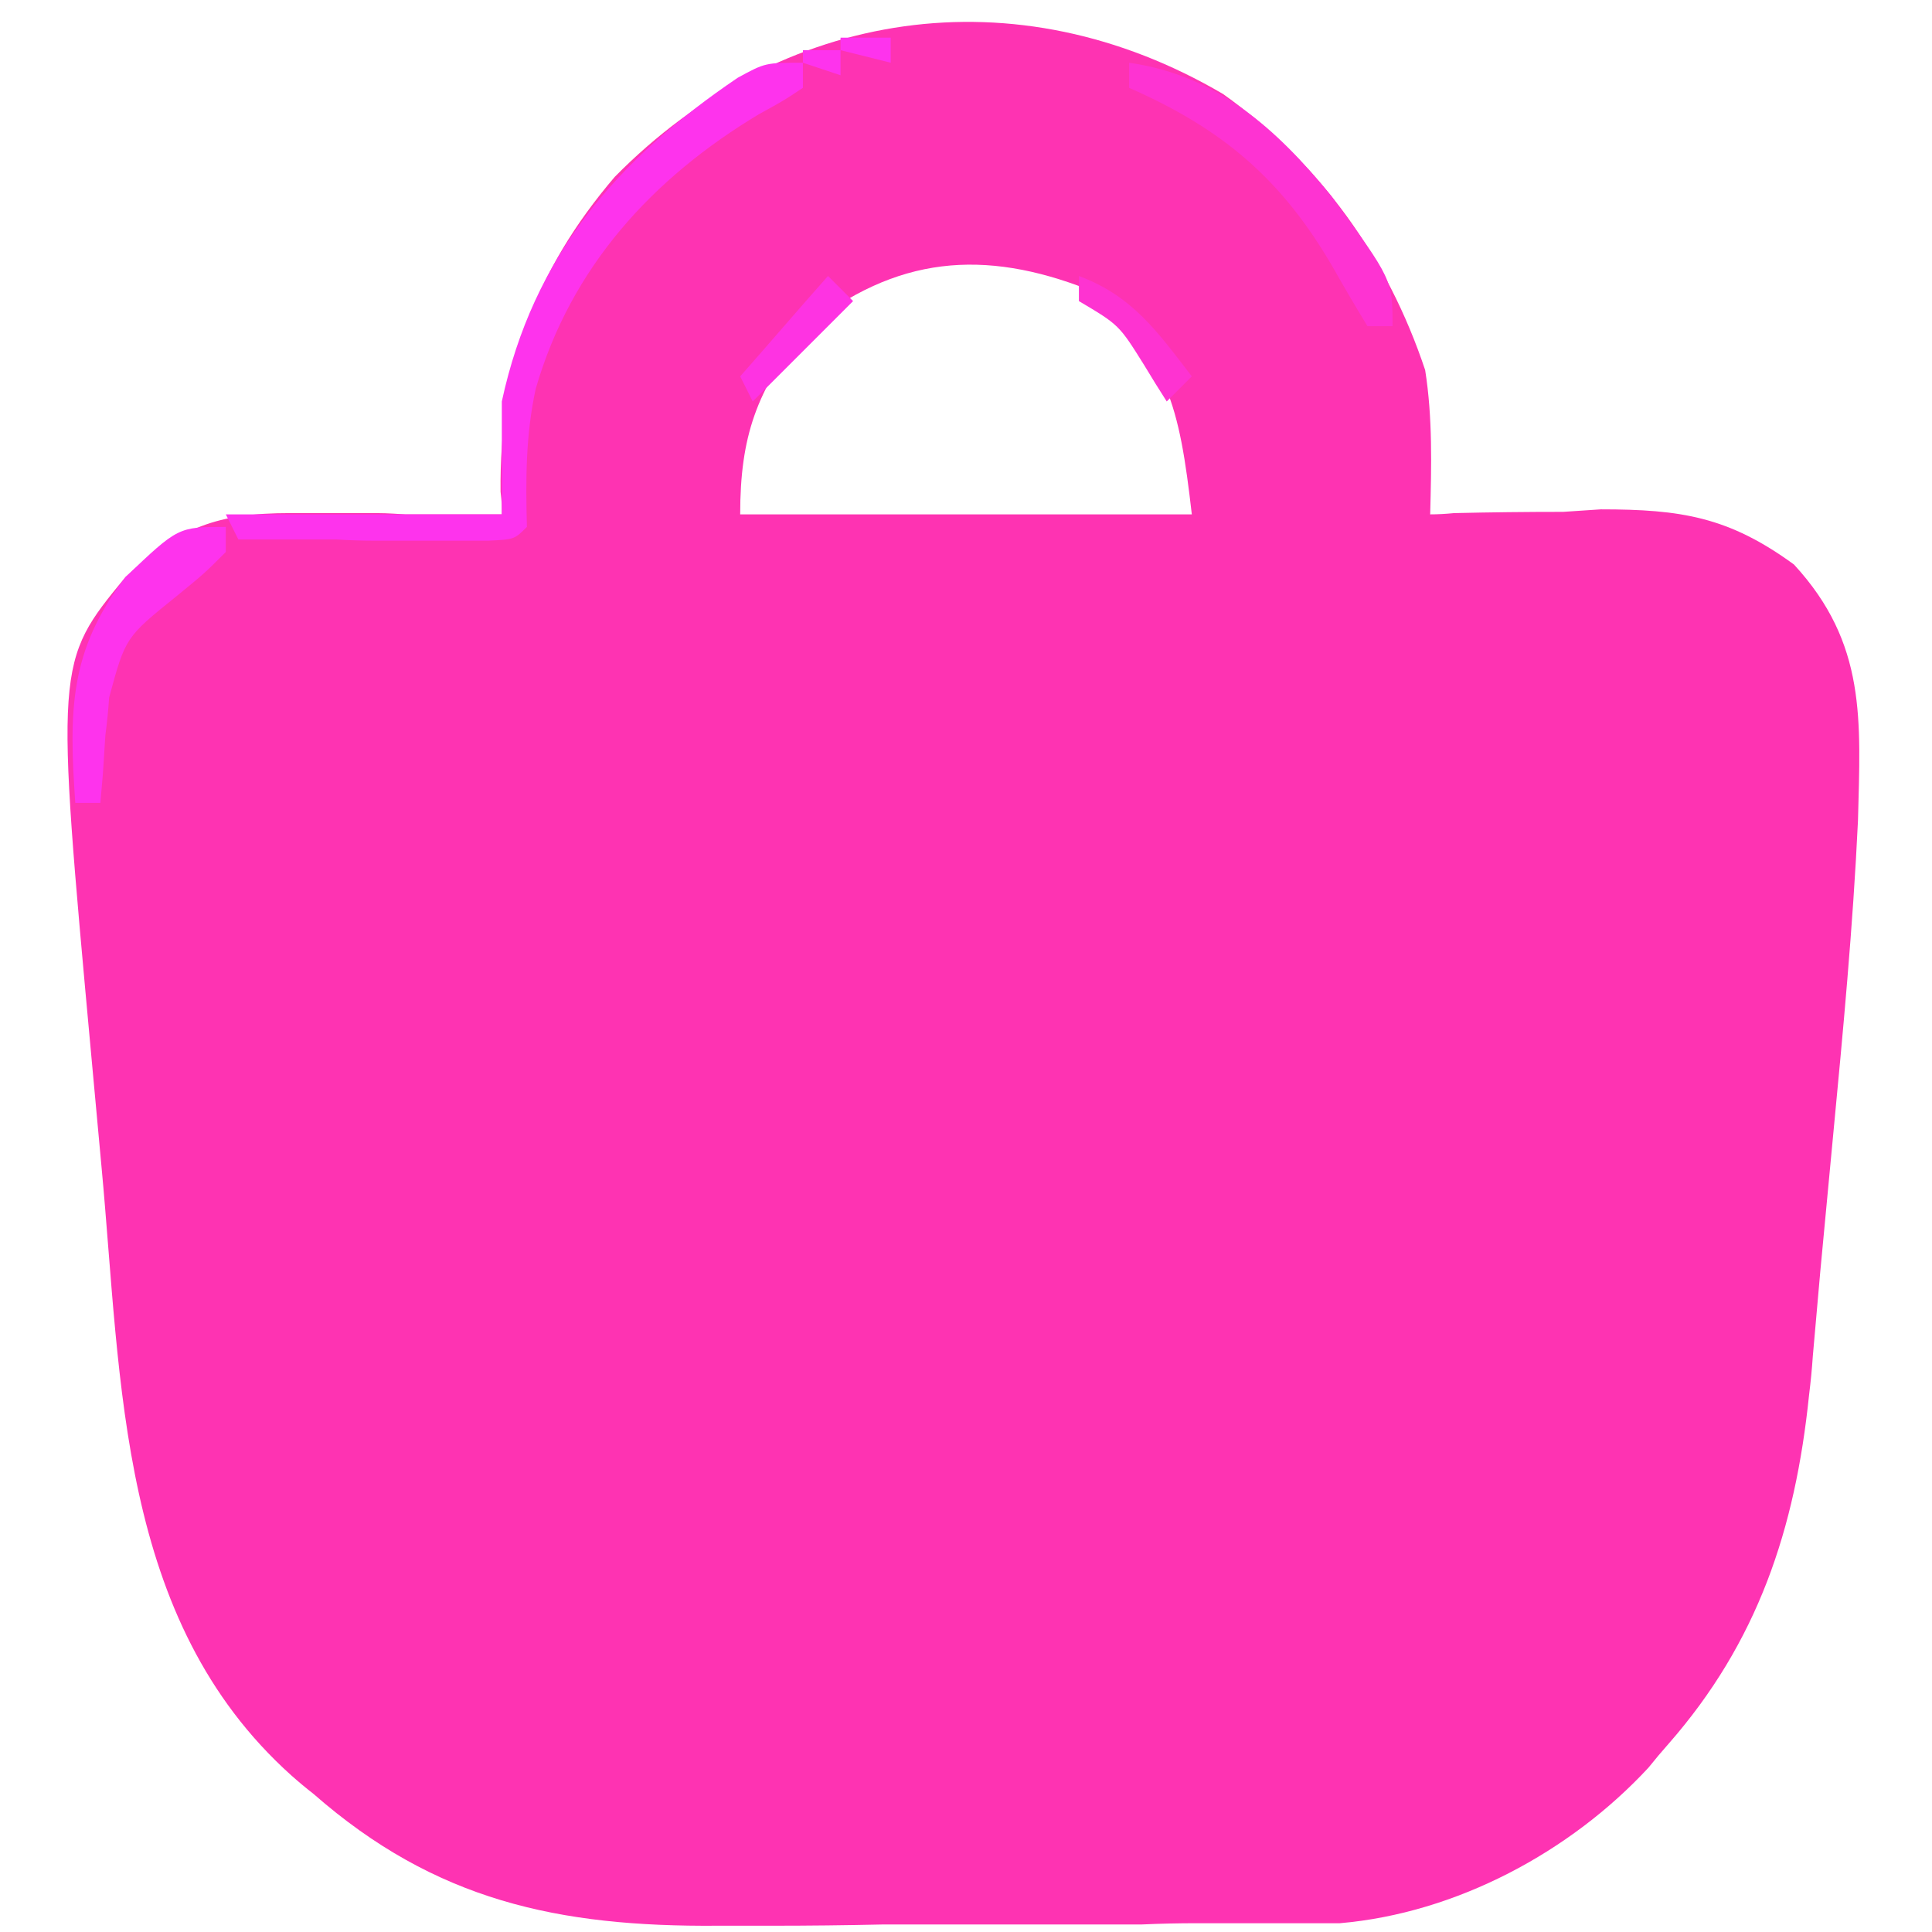
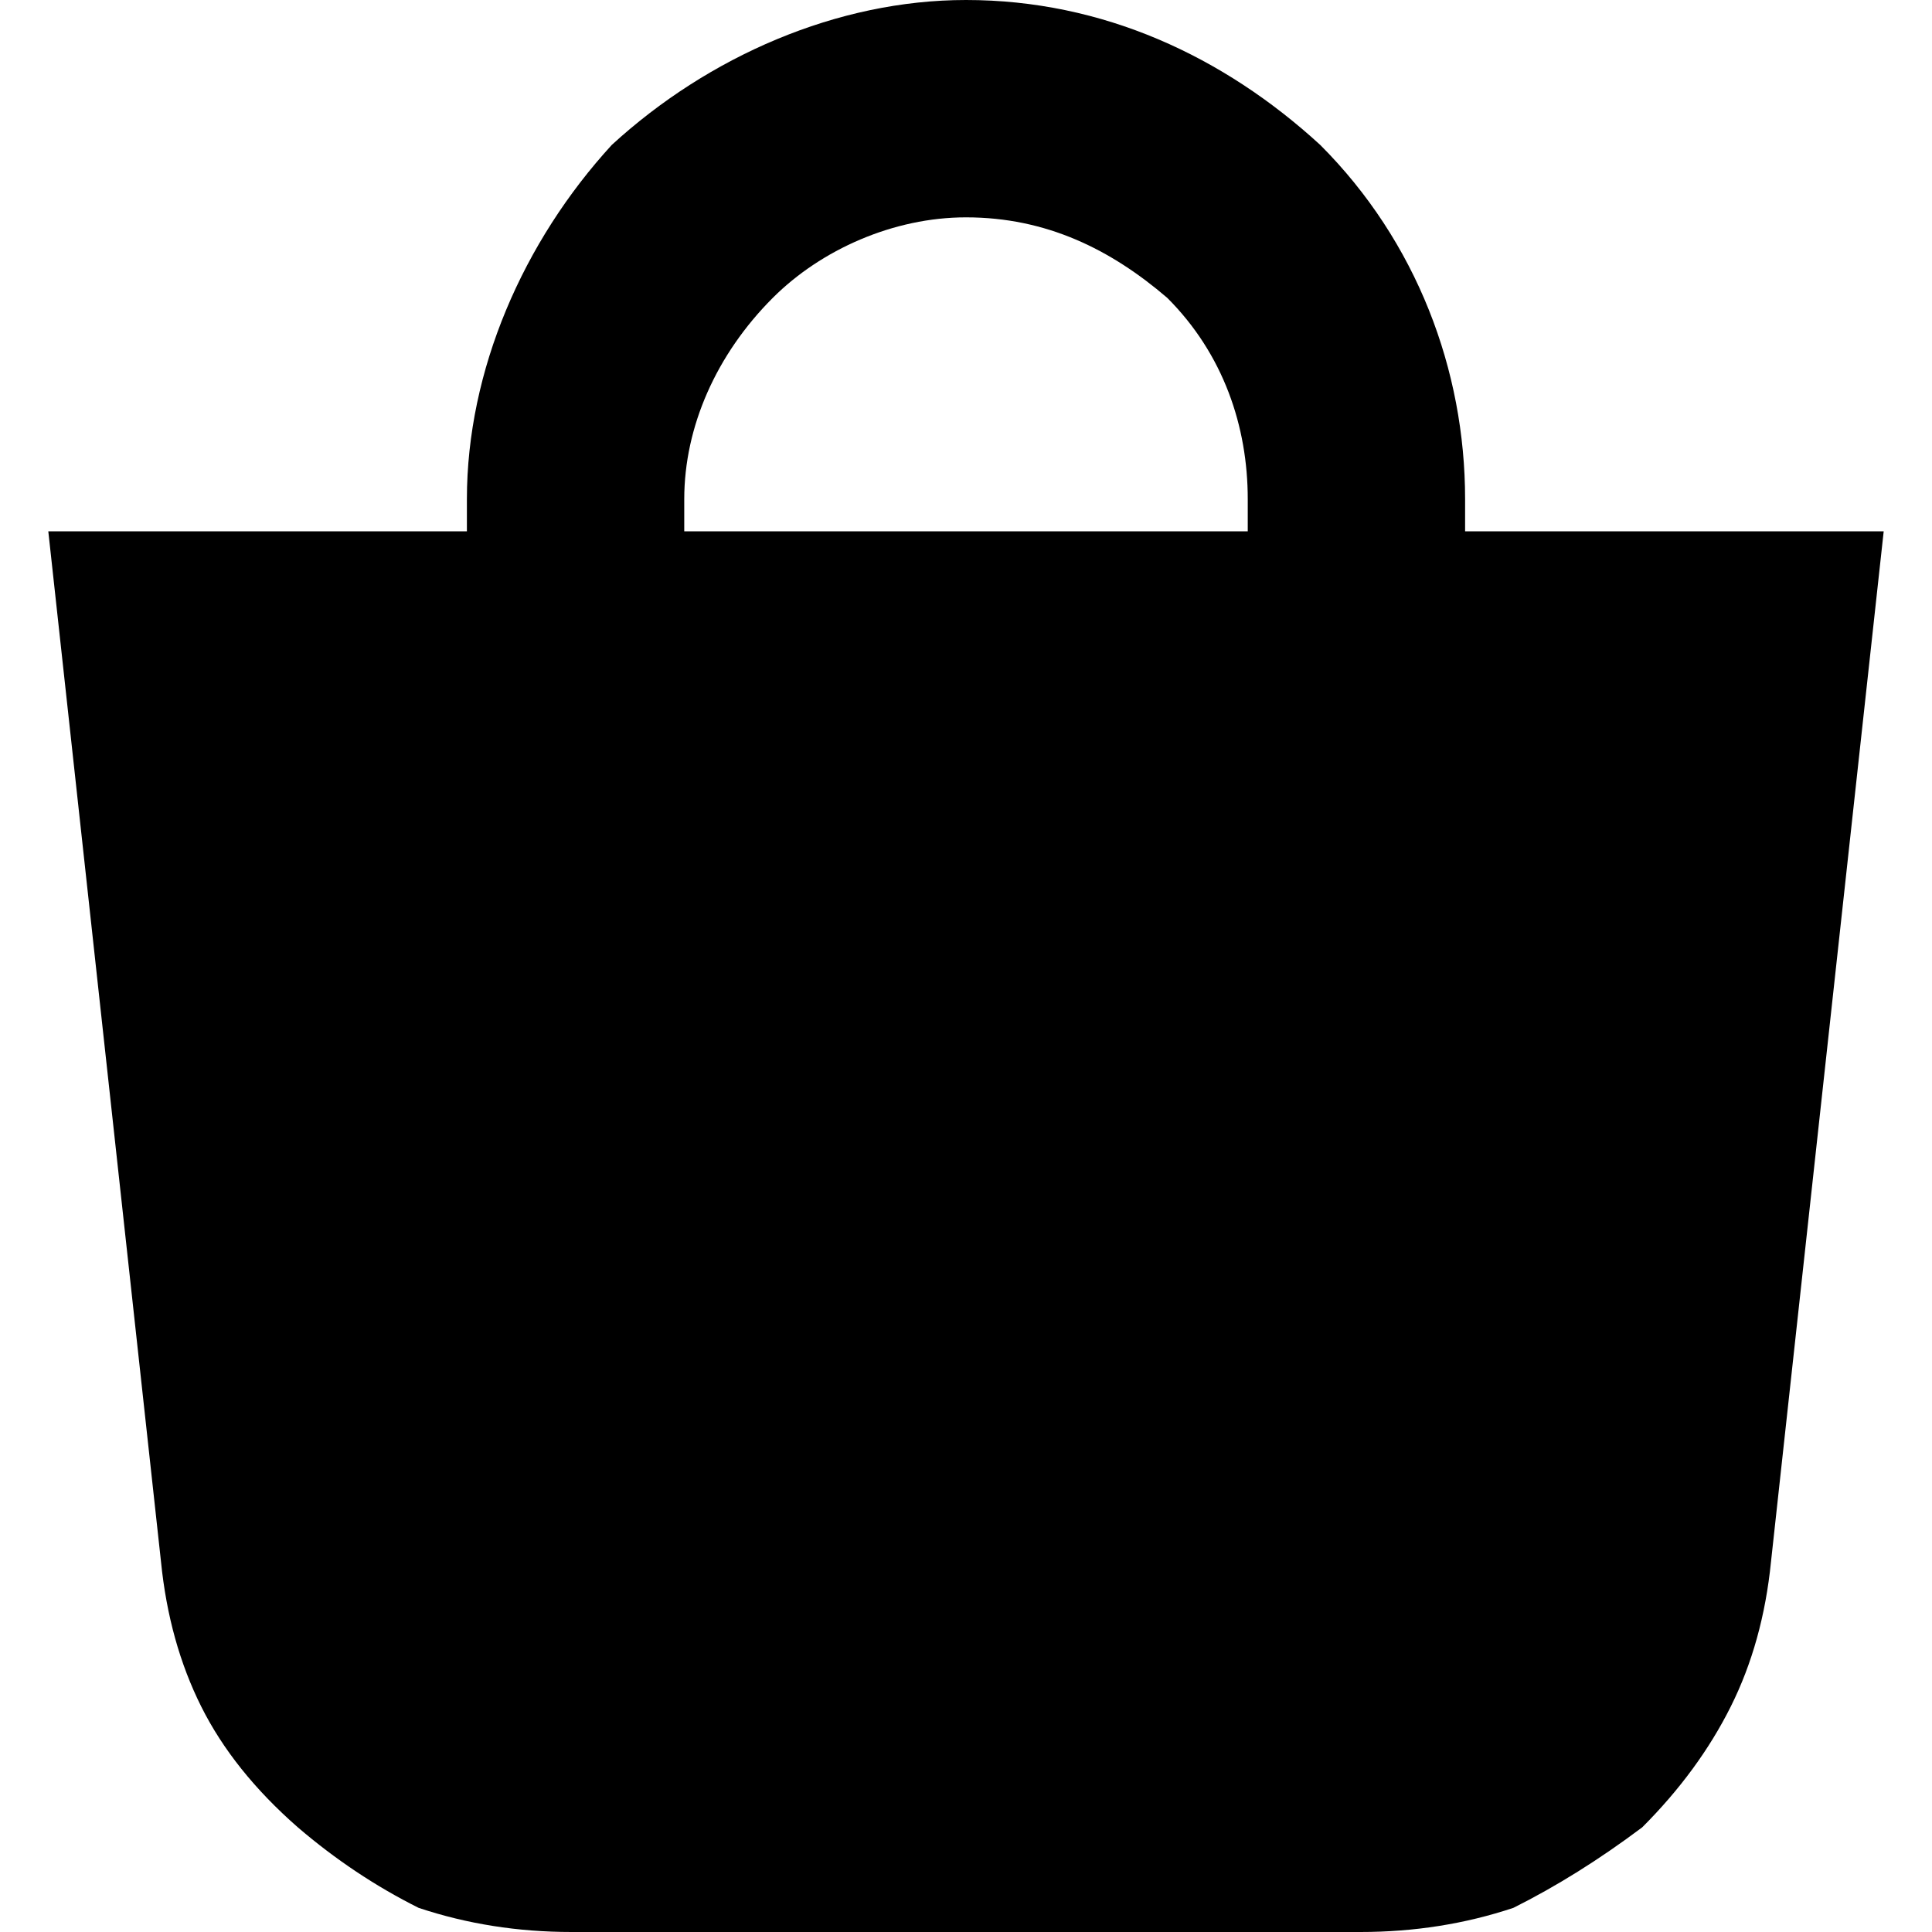
- <svg xmlns="http://www.w3.org/2000/svg" version="1.2" viewBox="0 0 154 154" width="120" height="120">
+ <svg xmlns="http://www.w3.org/2000/svg" version="1.2" viewBox="0 0 24 24" width="24" height="24">
  <style>
- 		.s0 { fill: #fe33b2 } 
- 		.s1 { fill: #fe33ed } 
- 		.s2 { fill: #fe33d2 } 
- 		.s3 { fill: #fe33d1 } 
- 		.s4 { fill: #fe33e2 } 
+ 		.s0 { fill: #000000 } 
	</style>
-   <path fill-rule="evenodd" class="s0" d="m97.5 7.5c7.7 5.5 13.1 13 16.1 22 0.6 3.8 0.5 7.6 0.4 11.5q0.9 0 1.9-0.1 4.3-0.1 8.7-0.1 1.4-0.1 3-0.2c6.4 0 10.2 0.6 15.4 4.4 5.8 6.3 5.3 12.4 5.1 20.4-0.4 8.5-1.2 16.9-2 25.3q-0.5 5.3-1 10.6-0.3 3.4-0.6 6.8-0.1 1.5-0.3 3.1c-1.1 10.7-4.1 19.7-11.2 27.8q-0.8 0.9-1.6 1.9c-6.2 6.7-15.3 11.6-24.6 12.4q-1.6 0-3.4 0-1.9 0-3.9 0-2 0-4.1 0-2.2 0-4.4 0.1-4.5 0-9 0-5.8 0-11.6 0-4.5 0.1-8.9 0.1-2.2 0-4.3 0c-12.7 0.1-22.5-2-32.2-10.5q-0.9-0.7-1.8-1.5c-13.8-12.4-13.5-31.3-15.1-48.4q-0.4-4.4-0.8-8.7c-2.9-31.6-2.9-31.6 2.7-38.4 4.3-4 7.4-5.1 13.1-5.1q1.5 0 3 0c1.5 0 1.5 0 3.1 0 1.5 0 1.5 0 3.1 0.1q3.9 0 7.7 0c0-0.9 0-0.9-0.1-1.8-0.1-9.8 2.7-17.6 9.1-25.1 13.3-13.5 32-16.3 48.5-6.6zm-33.3 18.7c-3.9 4.9-5.2 8.6-5.2 14.8 11.9 0 23.8 0 36 0-1-8.7-1.9-12.5-8.2-17.9-8.4-3.3-15.4-2.7-22.6 3.1z" />
-   <path class="s1" d="m67 3q2 0 4 0 0 1 0 2-2-0.5-4-1 0-0.5 0-1zm-3 1q1.5 0 3 0 0 1 0 2-1.5-0.5-3-1 0-0.5 0-1zm0 1q0 1 0 2c-1.5 1-1.5 1-3.5 2.1-8.5 5.1-15 12.2-17.8 21.9-0.8 3.7-0.8 7.2-0.7 11-1 1-1 1-3.1 1.1-1.4 0-1.4 0-2.8 0q-1.5 0-3 0-1.6 0-3.2 0-1.5 0-3.1-0.1-3.9 0-7.8 0-0.5-1-1-2c7.3 0 14.5 0 22 0 0-3 0-5.9 0-9 2.5-11.6 9.2-19.3 18.8-25.8 2.2-1.2 2.2-1.2 5.2-1.2zm-46 37q0 1 0 2c-1.7 1.7-1.7 1.7-3.9 3.5-4.1 3.3-4.1 3.3-5.4 8.1q-0.1 1.5-0.3 3c-0.1 1.5-0.1 1.5-0.2 3.1q-0.1 1.1-0.2 2.3-1 0-2 0c-0.5-7.3-0.5-12.1 4-18 4.2-4 4.2-4 8-4z" />
-   <path class="s2" d="m90 5c7 1 11.7 5.2 16.1 10.6 4.9 6.7 4.9 6.7 4.9 10.4q-1 0-2 0-1.4-2.3-2.7-4.6c-4.1-7.1-8.8-11.1-16.3-14.4q0-1 0-2z" />
-   <path class="s3" d="m86 22c4.3 1.6 6.3 4.5 9 8q-1 1-2 2-0.9-1.4-1.8-2.9c-2-3.2-2-3.2-5.2-5.1q0-1 0-2z" />
-   <path class="s4" d="m66 22q1 1 2 2-4 4-8 8-0.5-1-1-2c2.3-2.6 4.6-5.3 7-8z" />
+   <g id="Shape_525">
+     <path fill-rule="evenodd" class="s0" d="m23.4 6.6l-1.4 12.8q-0.1 1-0.5 1.8-0.4 0.8-1.1 1.5-0.8 0.6-1.6 1-0.9 0.3-1.9 0.3h-9.8q-1 0-1.9-0.3-0.8-0.4-1.5-1-0.8-0.7-1.2-1.5-0.4-0.8-0.5-1.8l-1.4-12.8h5.2v-0.4c0-1.6 0.7-3.2 1.8-4.4 1.2-1.1 2.8-1.8 4.4-1.8 1.7 0 3.2 0.7 4.4 1.8 1.2 1.2 1.8 2.8 1.8 4.4v0.4zm-7.9 0v-0.4c0-0.9-0.3-1.8-1-2.5-0.7-0.6-1.5-1-2.5-1-0.9 0-1.8 0.4-2.4 1-0.7 0.7-1.1 1.6-1.1 2.5v0.4z" />
+   </g>
</svg>
